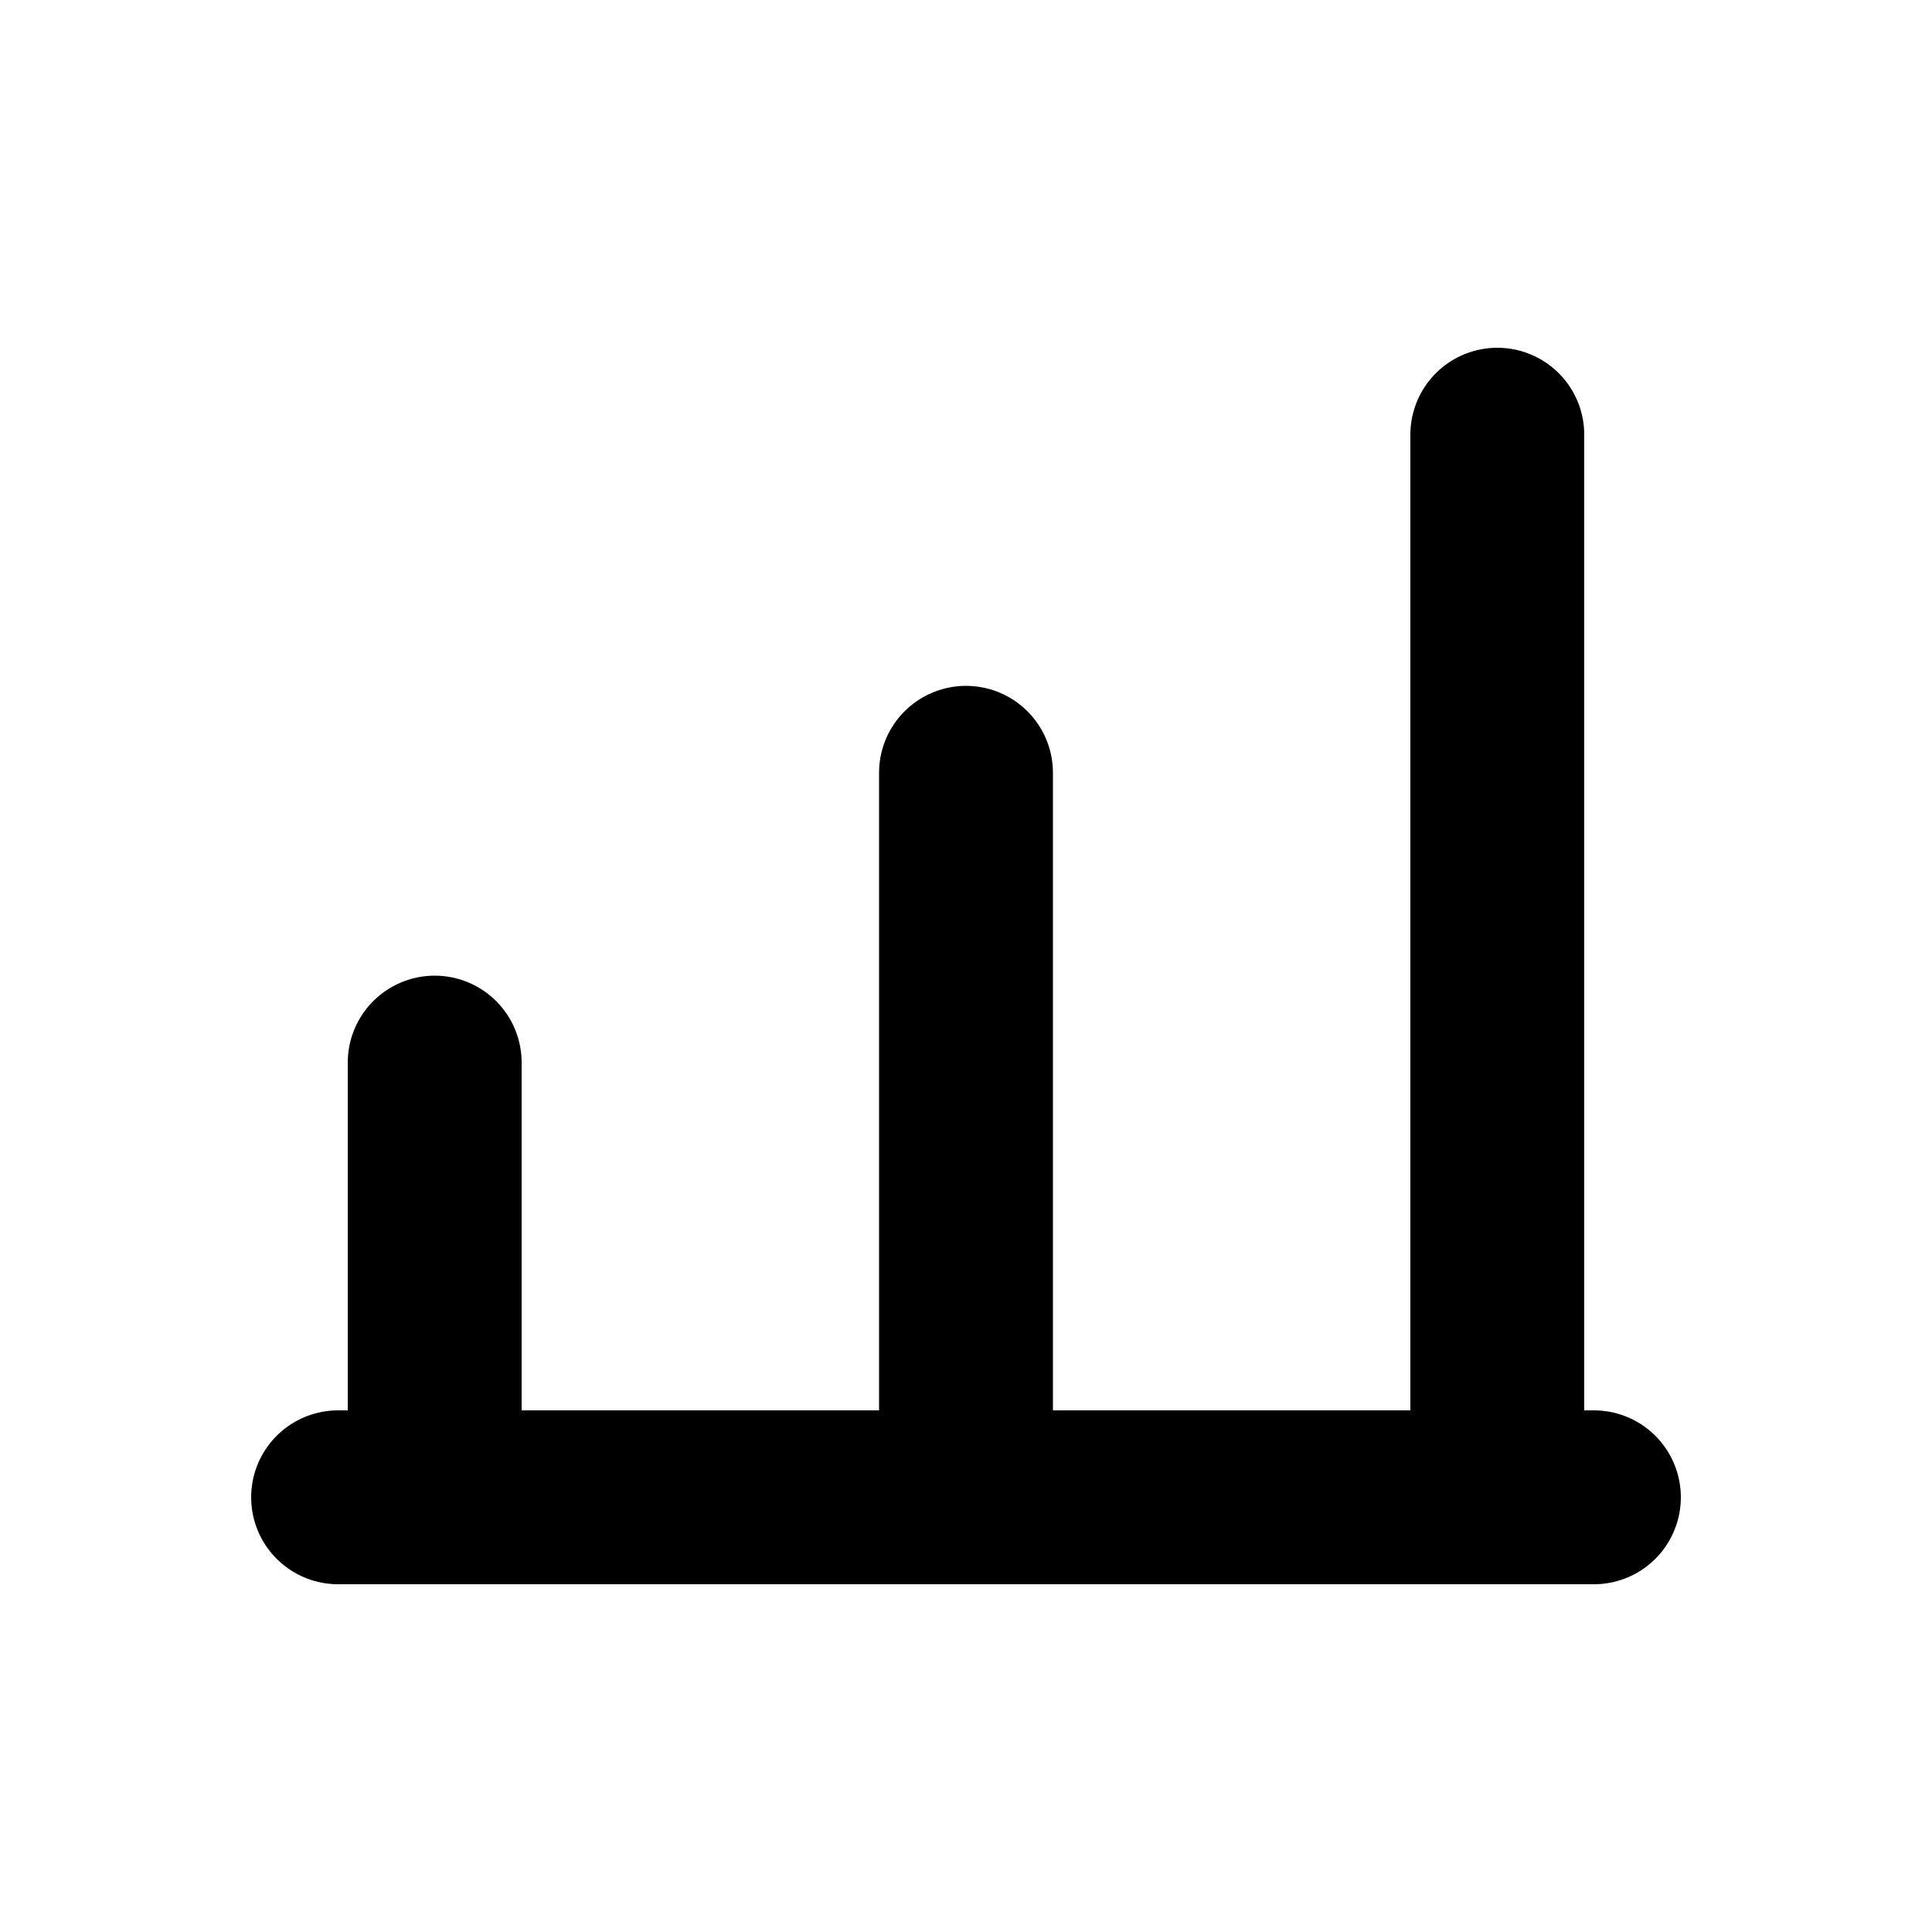
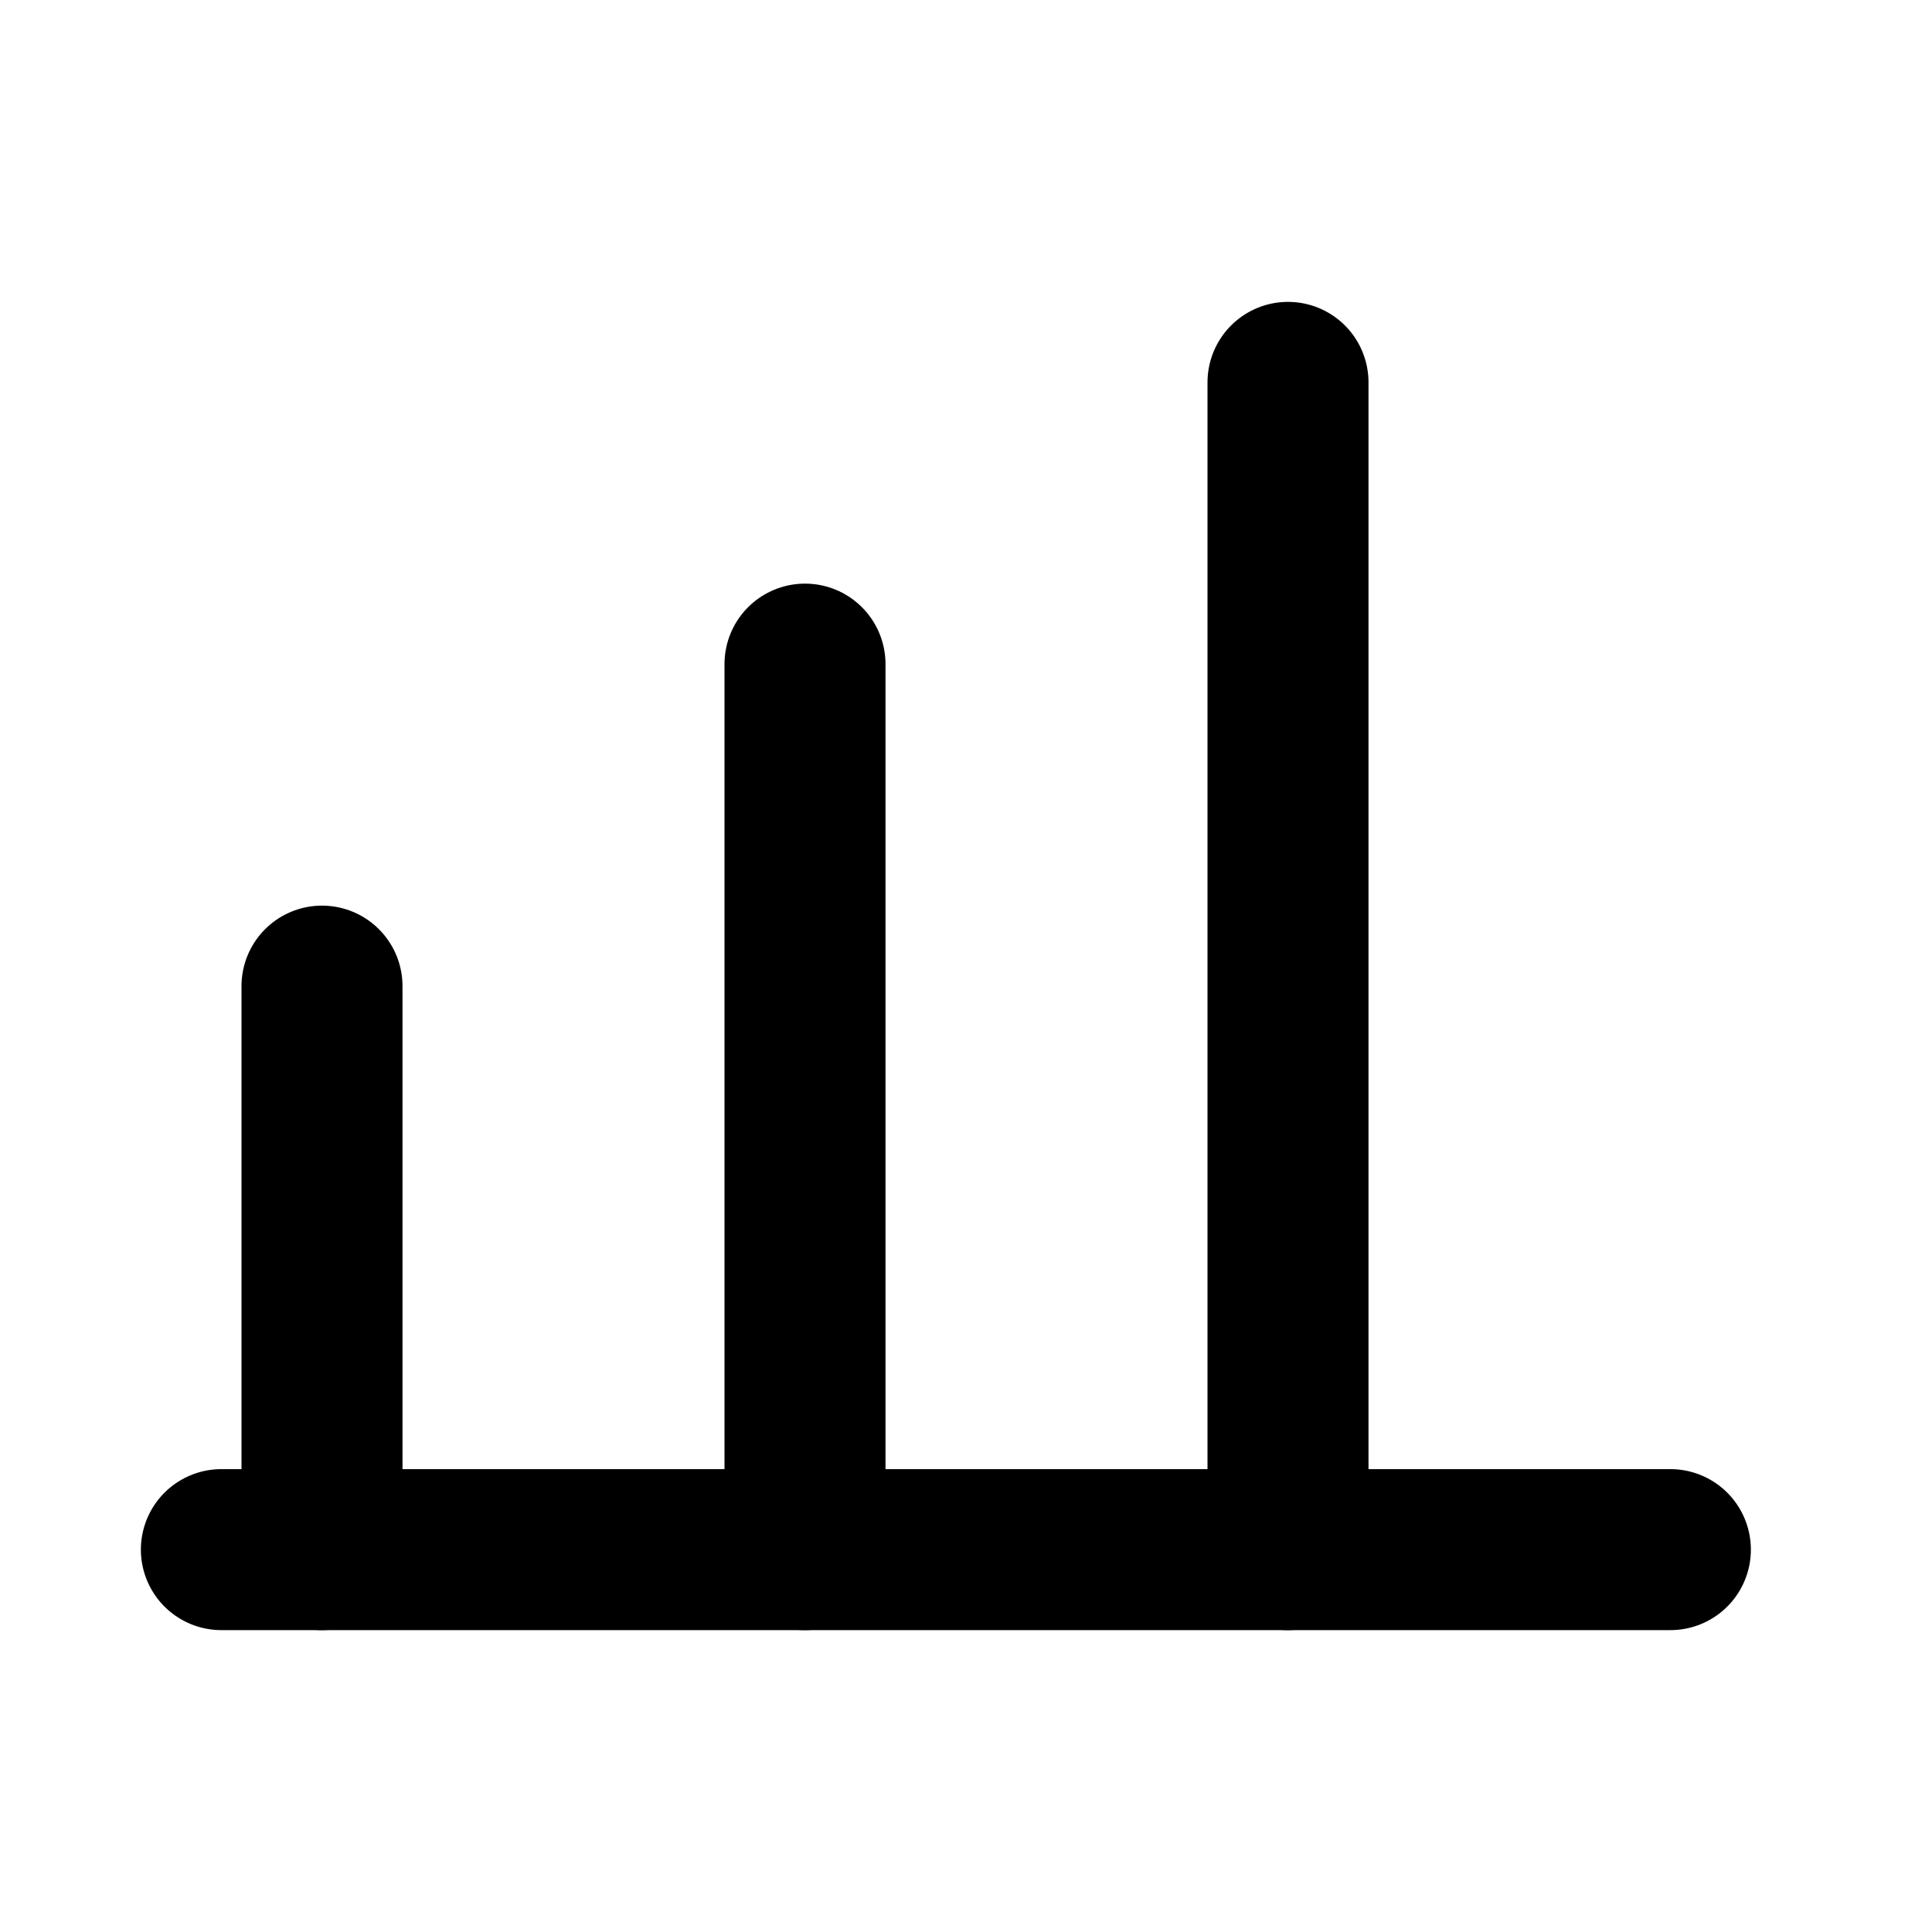
- <svg xmlns="http://www.w3.org/2000/svg" width="20" height="20" viewBox="0 0 20 20" fill="none">
-   <path d="M4.5 15.5V11" stroke="black" stroke-width="1.8" stroke-linecap="round" />
-   <path d="M10 15.5V8" stroke="black" stroke-width="1.8" stroke-linecap="round" />
-   <path d="M15.5 15.5V4.5" stroke="black" stroke-width="1.8" stroke-linecap="round" />
-   <path d="M3.5 15.5H16.5" stroke="black" stroke-width="1.8" stroke-linecap="round" />
+ <svg xmlns="http://www.w3.org/2000/svg" width="24" height="24" viewBox="0 0 24 24" fill="none">
+   <path d="M4 19.25V12.25" stroke="black" stroke-width="2" stroke-linecap="round" />
+   <path d="M10 19.25V8.25" stroke="black" stroke-width="2" stroke-linecap="round" />
+   <path d="M16 19.25V4.75" stroke="black" stroke-width="2" stroke-linecap="round" />
+   <path d="M2.75 19.25H20.75" stroke="black" stroke-width="2" stroke-linecap="round" />
</svg>
